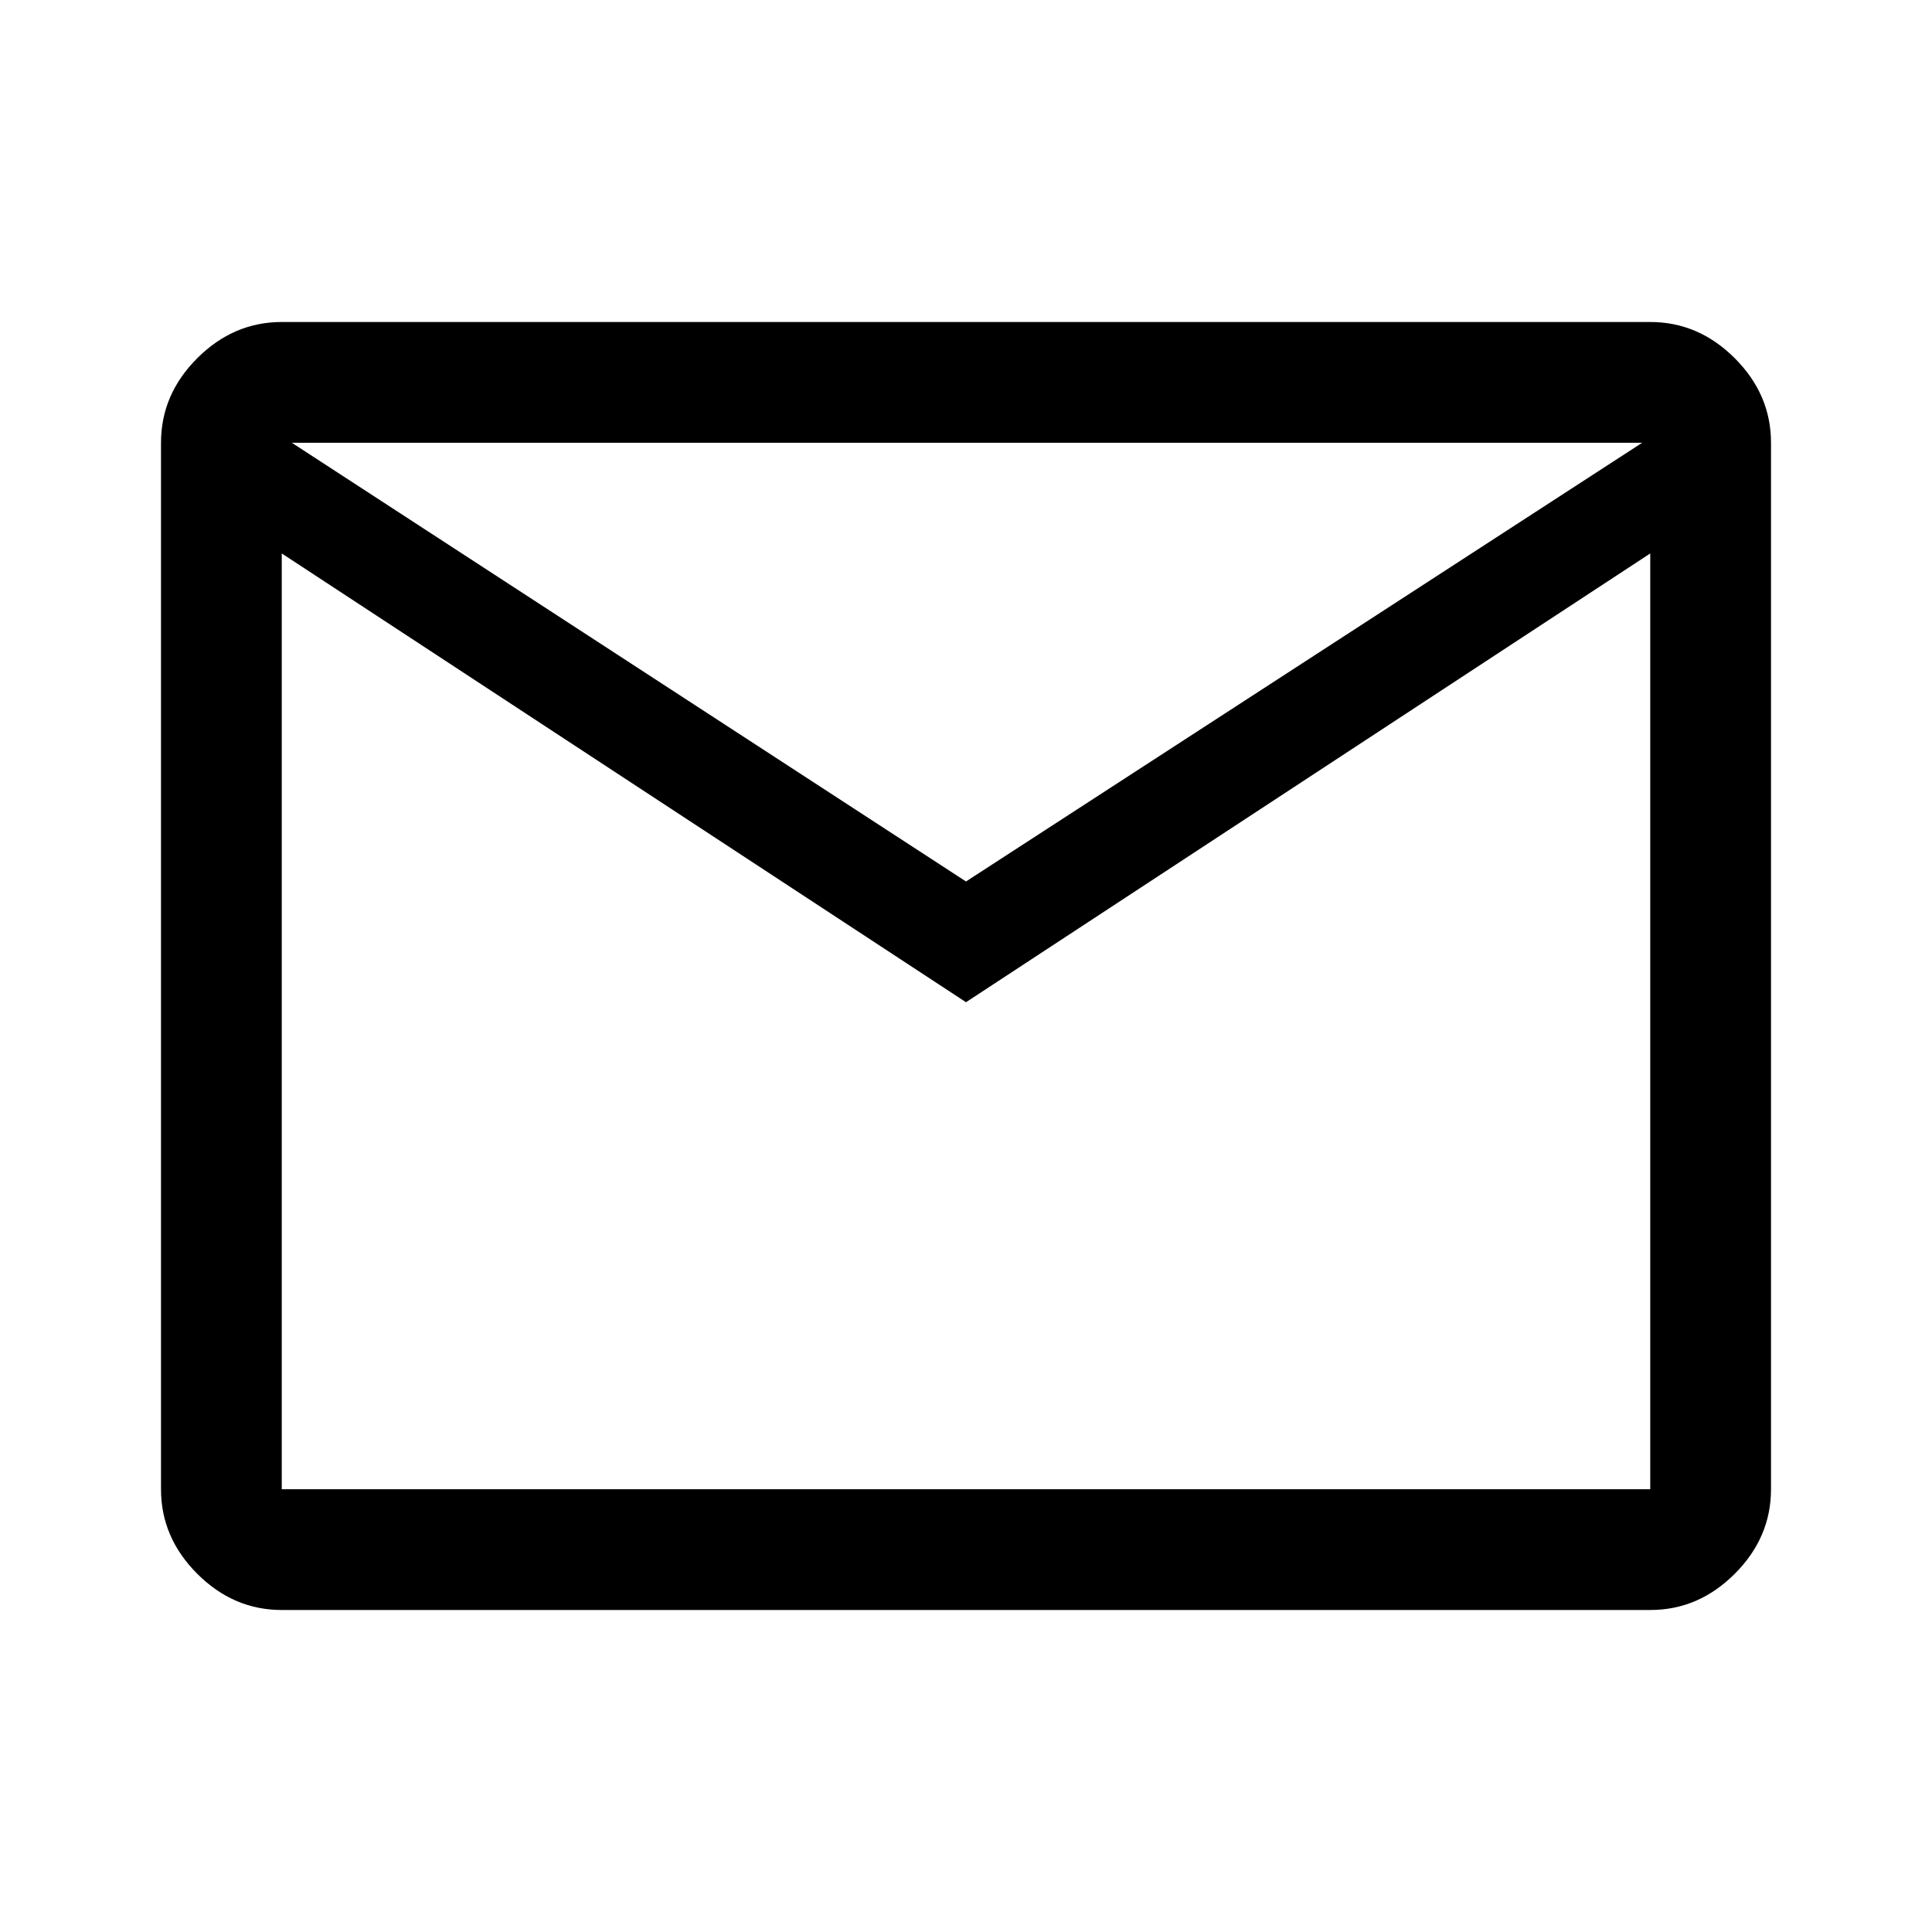
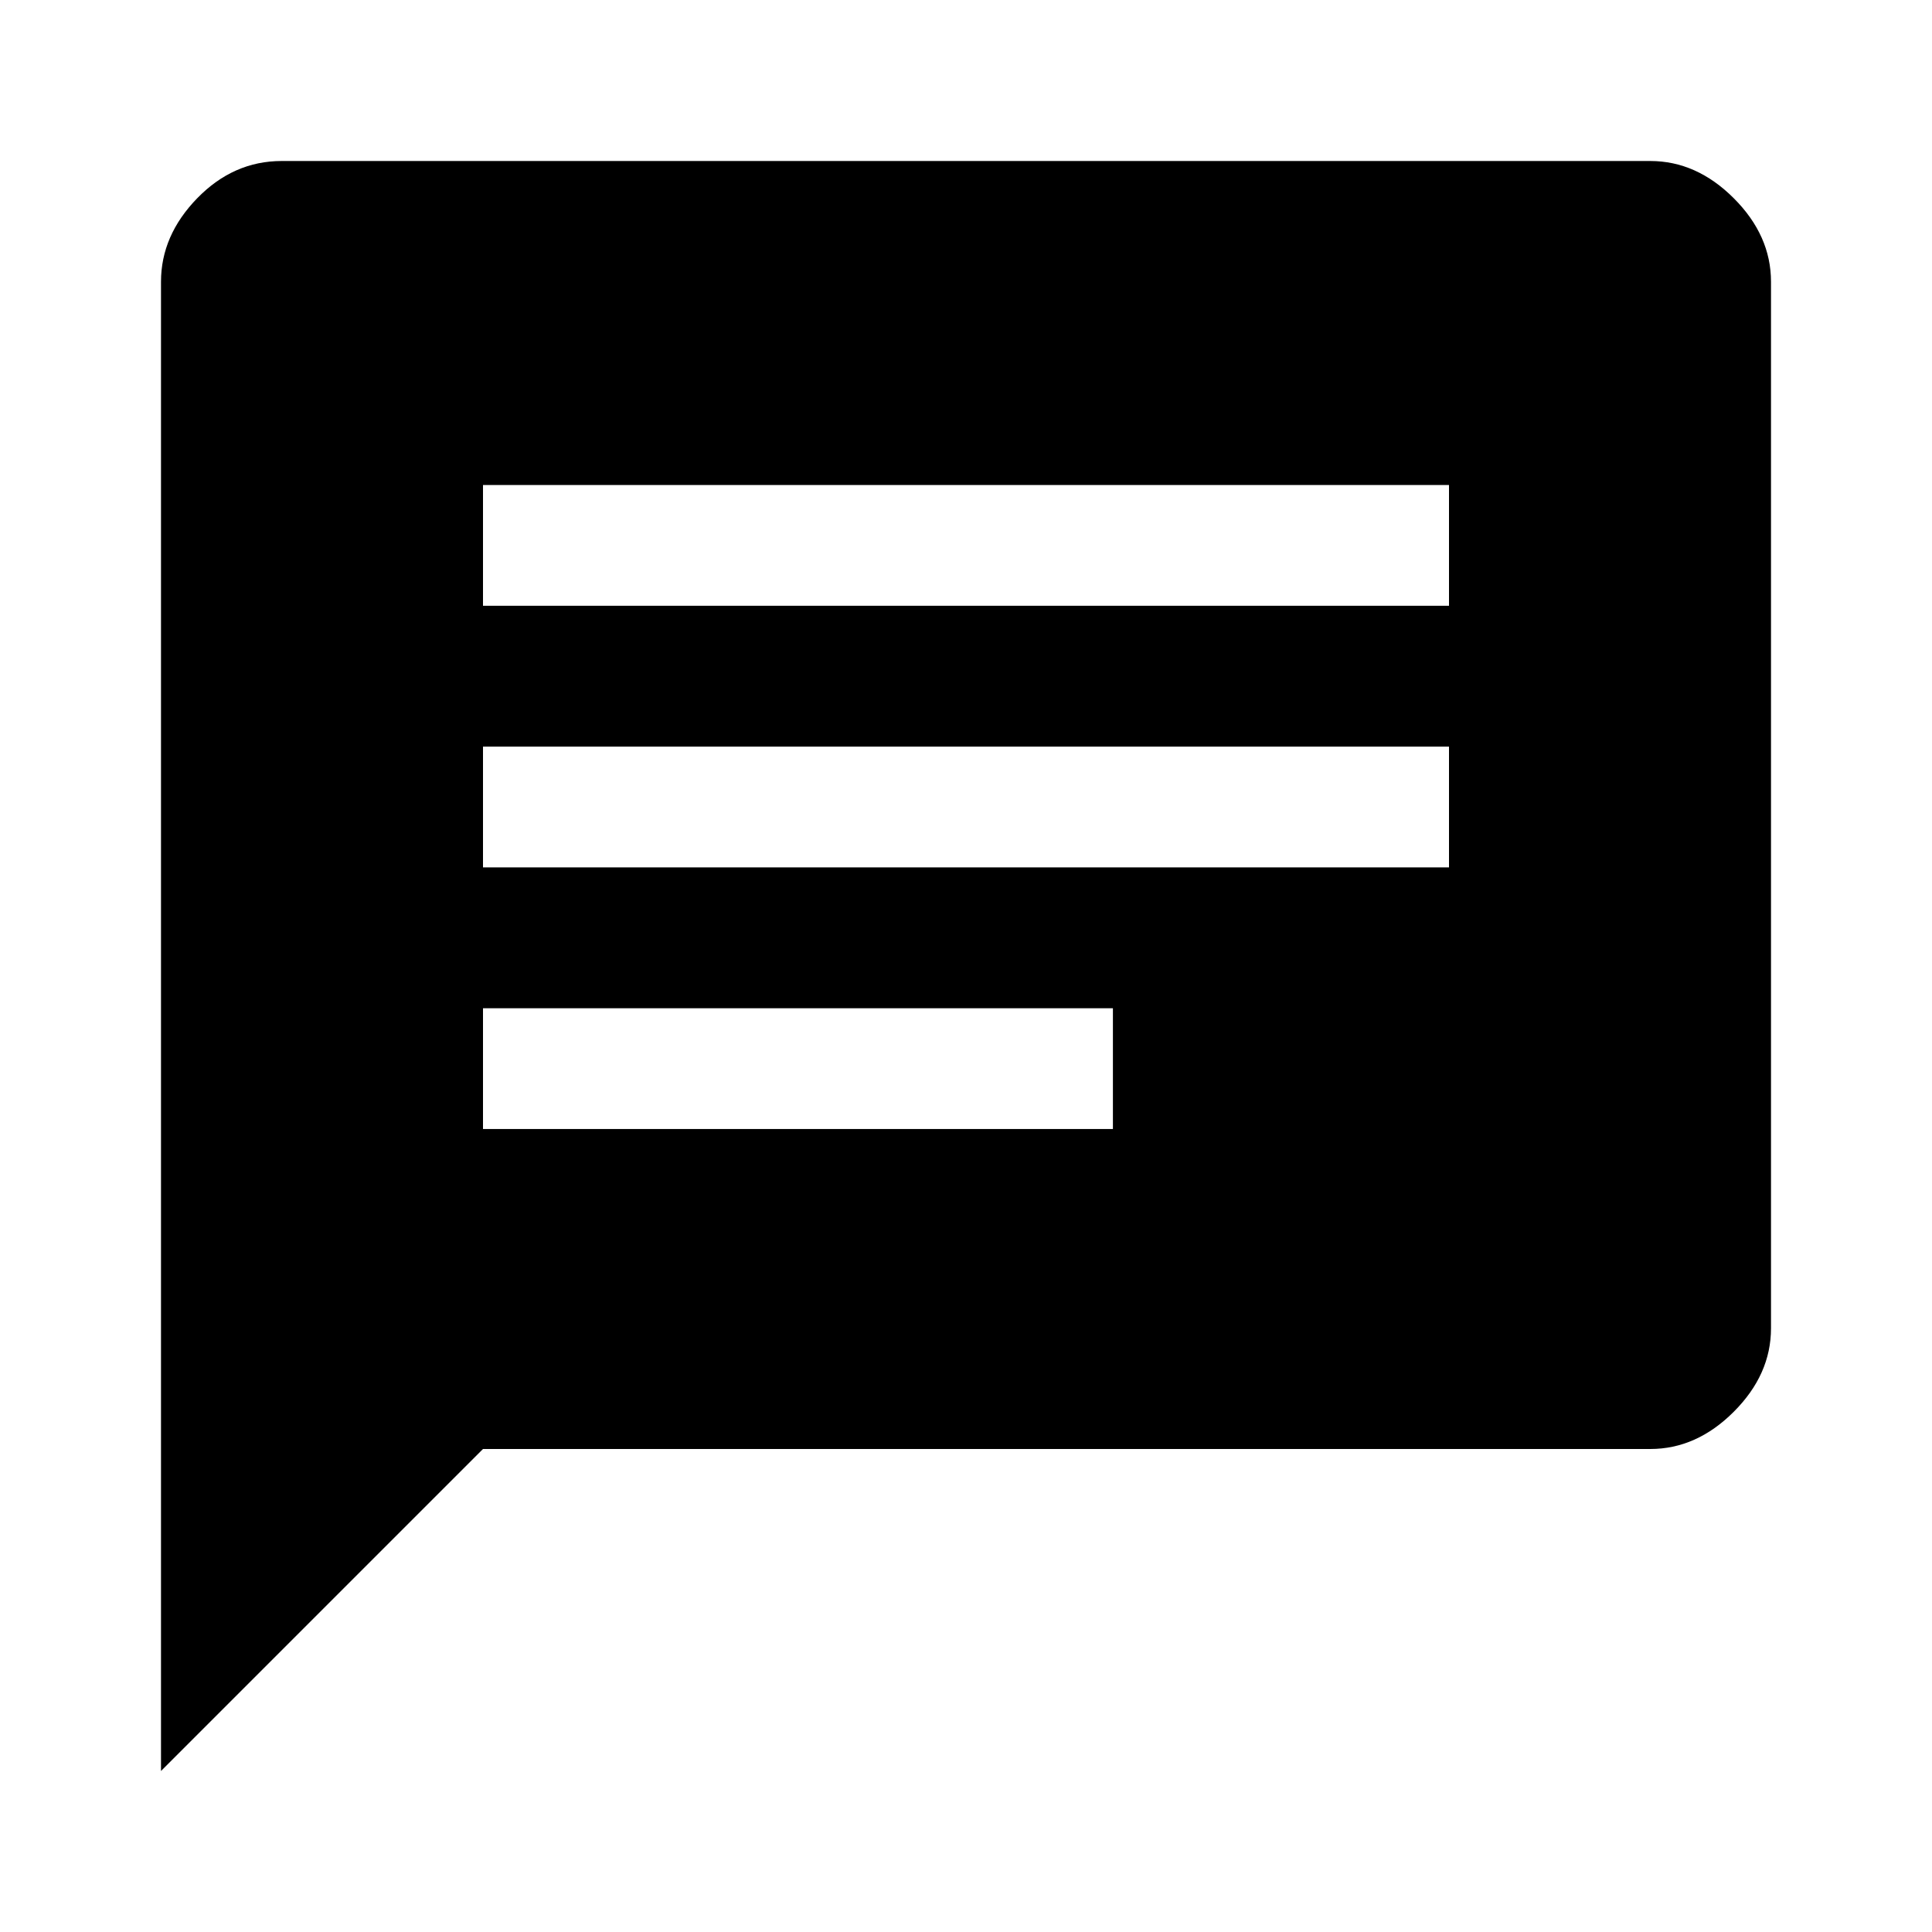
<svg xmlns="http://www.w3.org/2000/svg" height="48" width="48">
-   <path d="M7 40q-1.2 0-2.1-.9Q4 38.2 4 37V11q0-1.2.9-2.1Q5.8 8 7 8h34q1.2 0 2.1.9.9.9.9 2.1v26q0 1.2-.9 2.1-.9.9-2.1.9Zm17-15.1L7 13.75V37h34V13.75Zm0-3L40.8 11H7.25ZM7 13.75V11v26Z" />
+   <path d="M12 28.05h15.65v-3H12Zm0-6.5h24v-3H12Zm0-6.5h24v-3H12ZM4 44V7q0-1.15.9-2.075Q5.8 4 7 4h34q1.15 0 2.075.925Q44 5.85 44 7v26q0 1.15-.925 2.075Q42.15 36 41 36H12Z" />
</svg>
